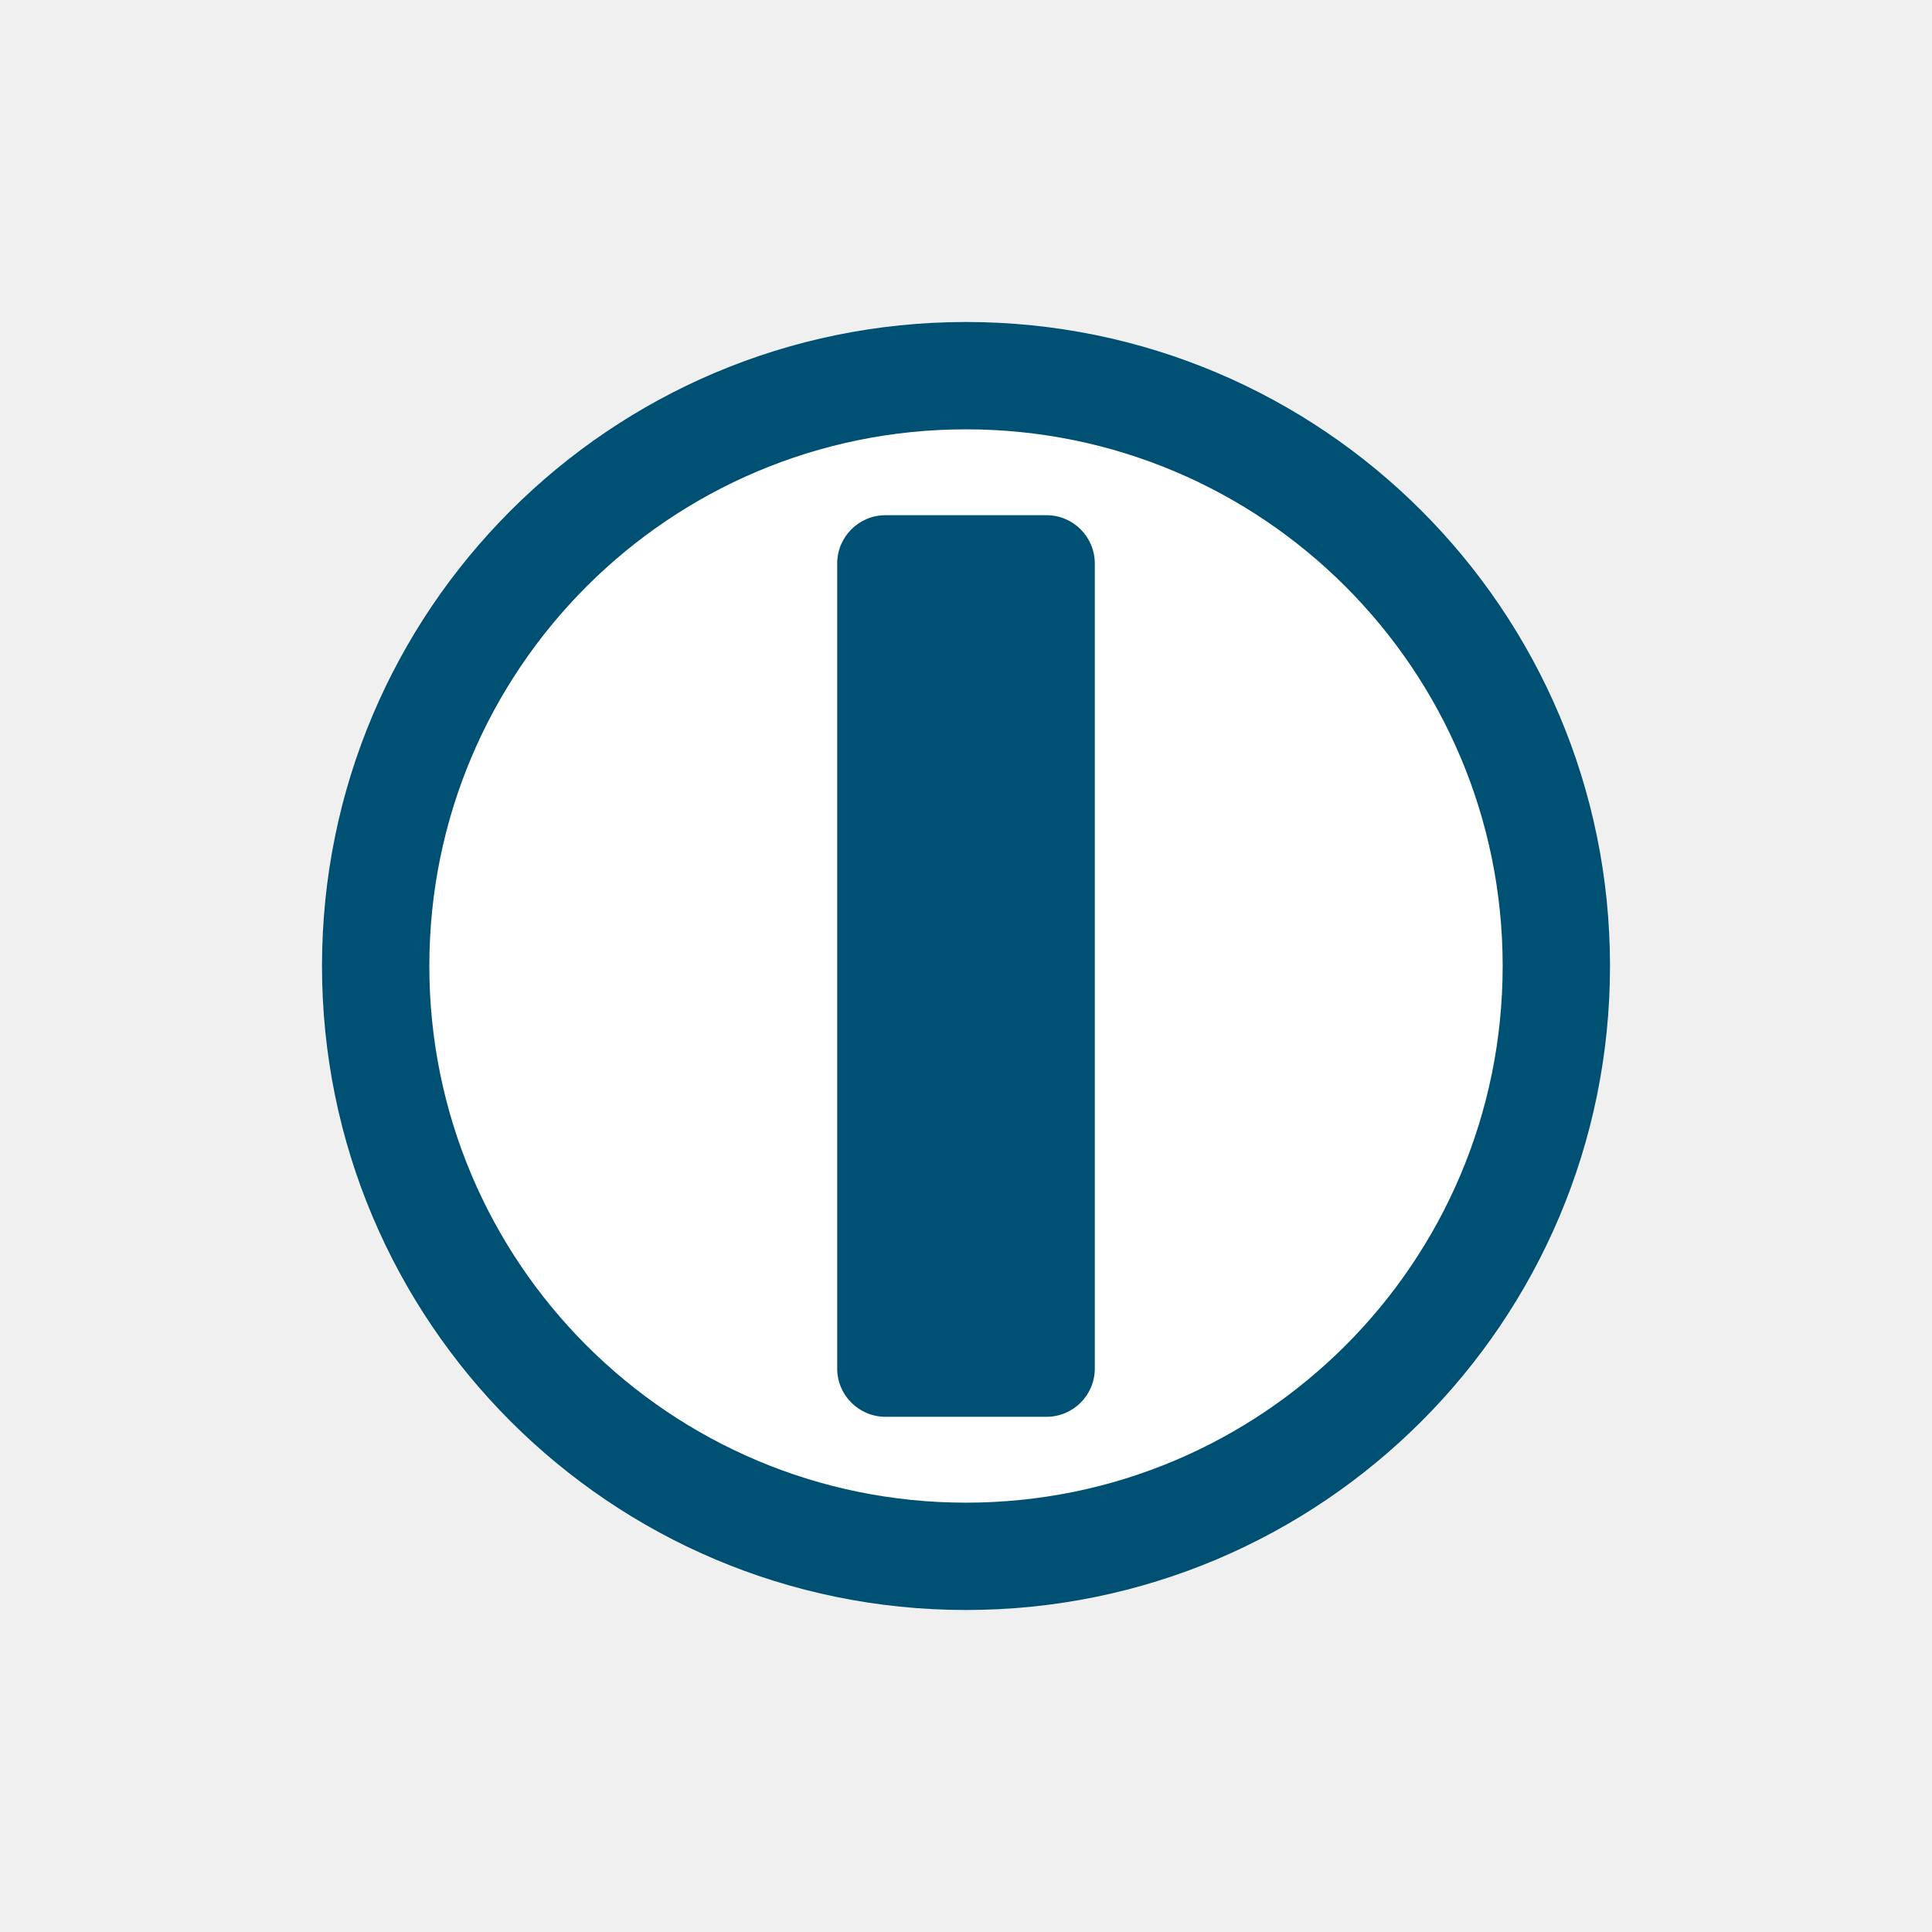
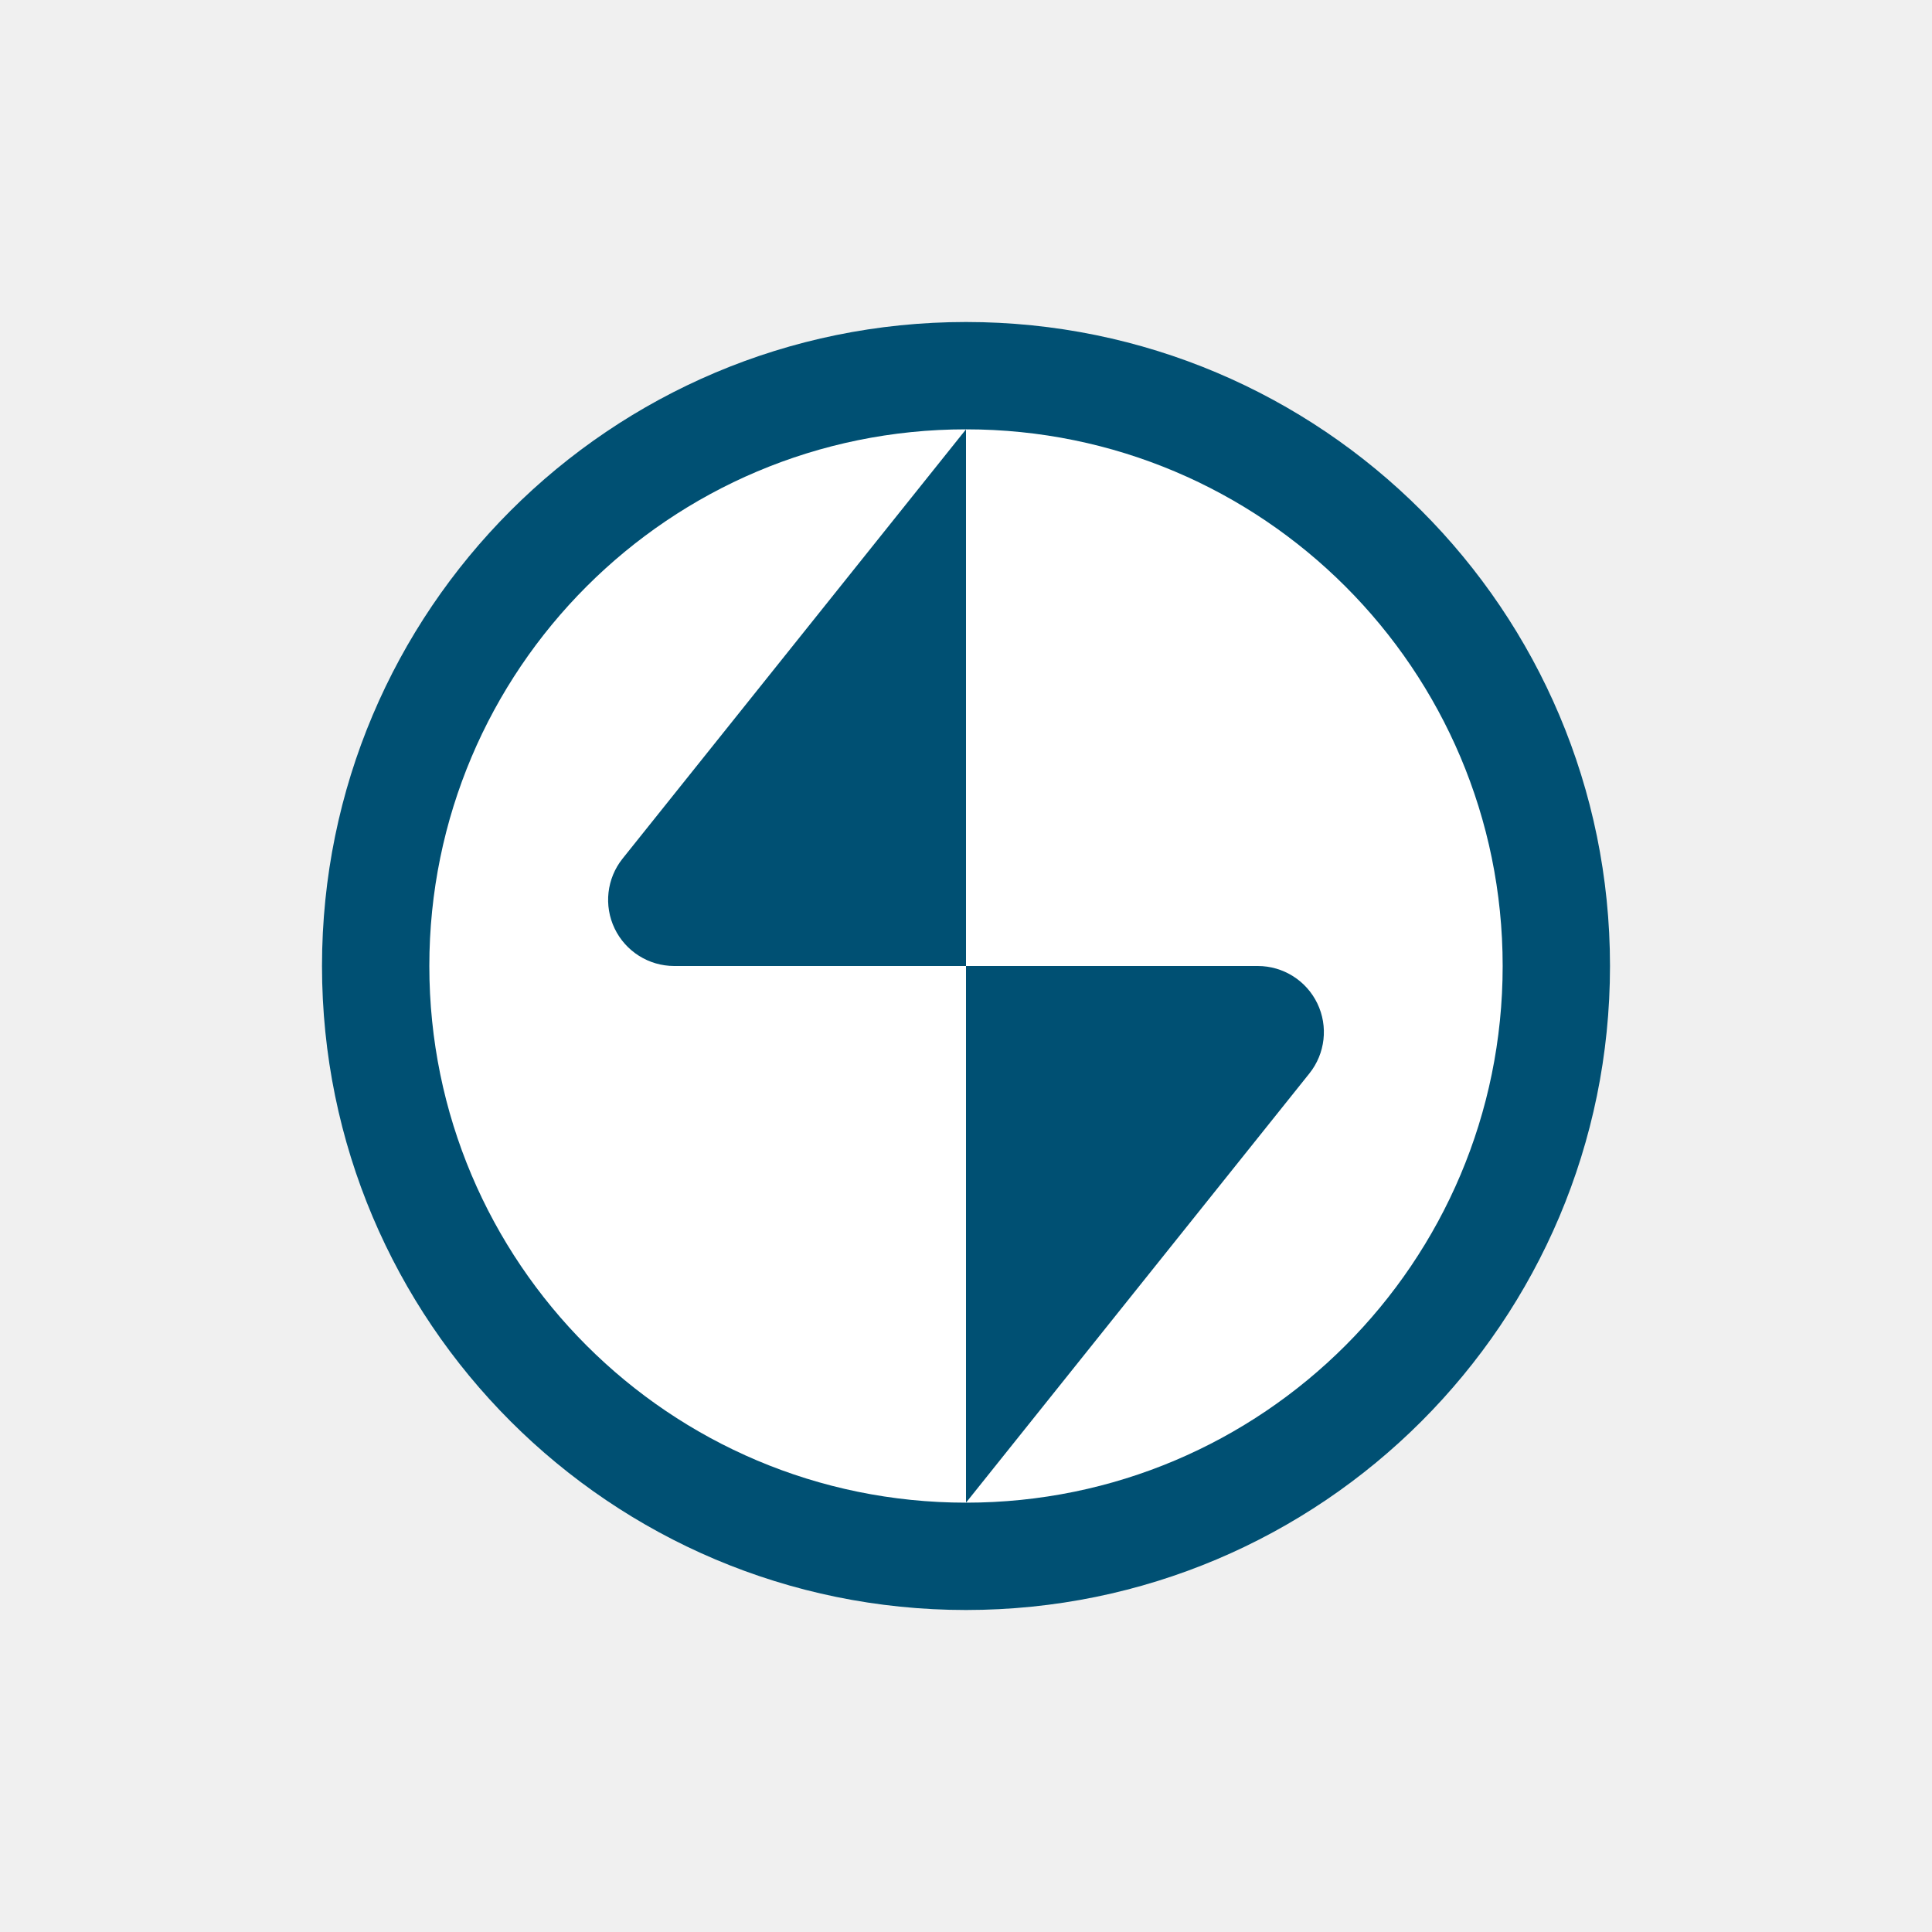
<svg xmlns="http://www.w3.org/2000/svg" width="15" height="15" viewBox="-9 -9 18 18" id="_IADB">
  <circle fill="#005073" r="6" />
  <circle fill="#FFF" r="5" />
-   <rect fill="#005073" x="-1.2" y="-4.2" width="2.4" height="8.4" rx="0.45" />
+   <path fill="#005073" d="M3.2 1A.616 .616 0 0 0 2.719 0H-2.719A.616 .616 0 0 1 -3.2 -1L0 -5V5Z" />
</svg>
